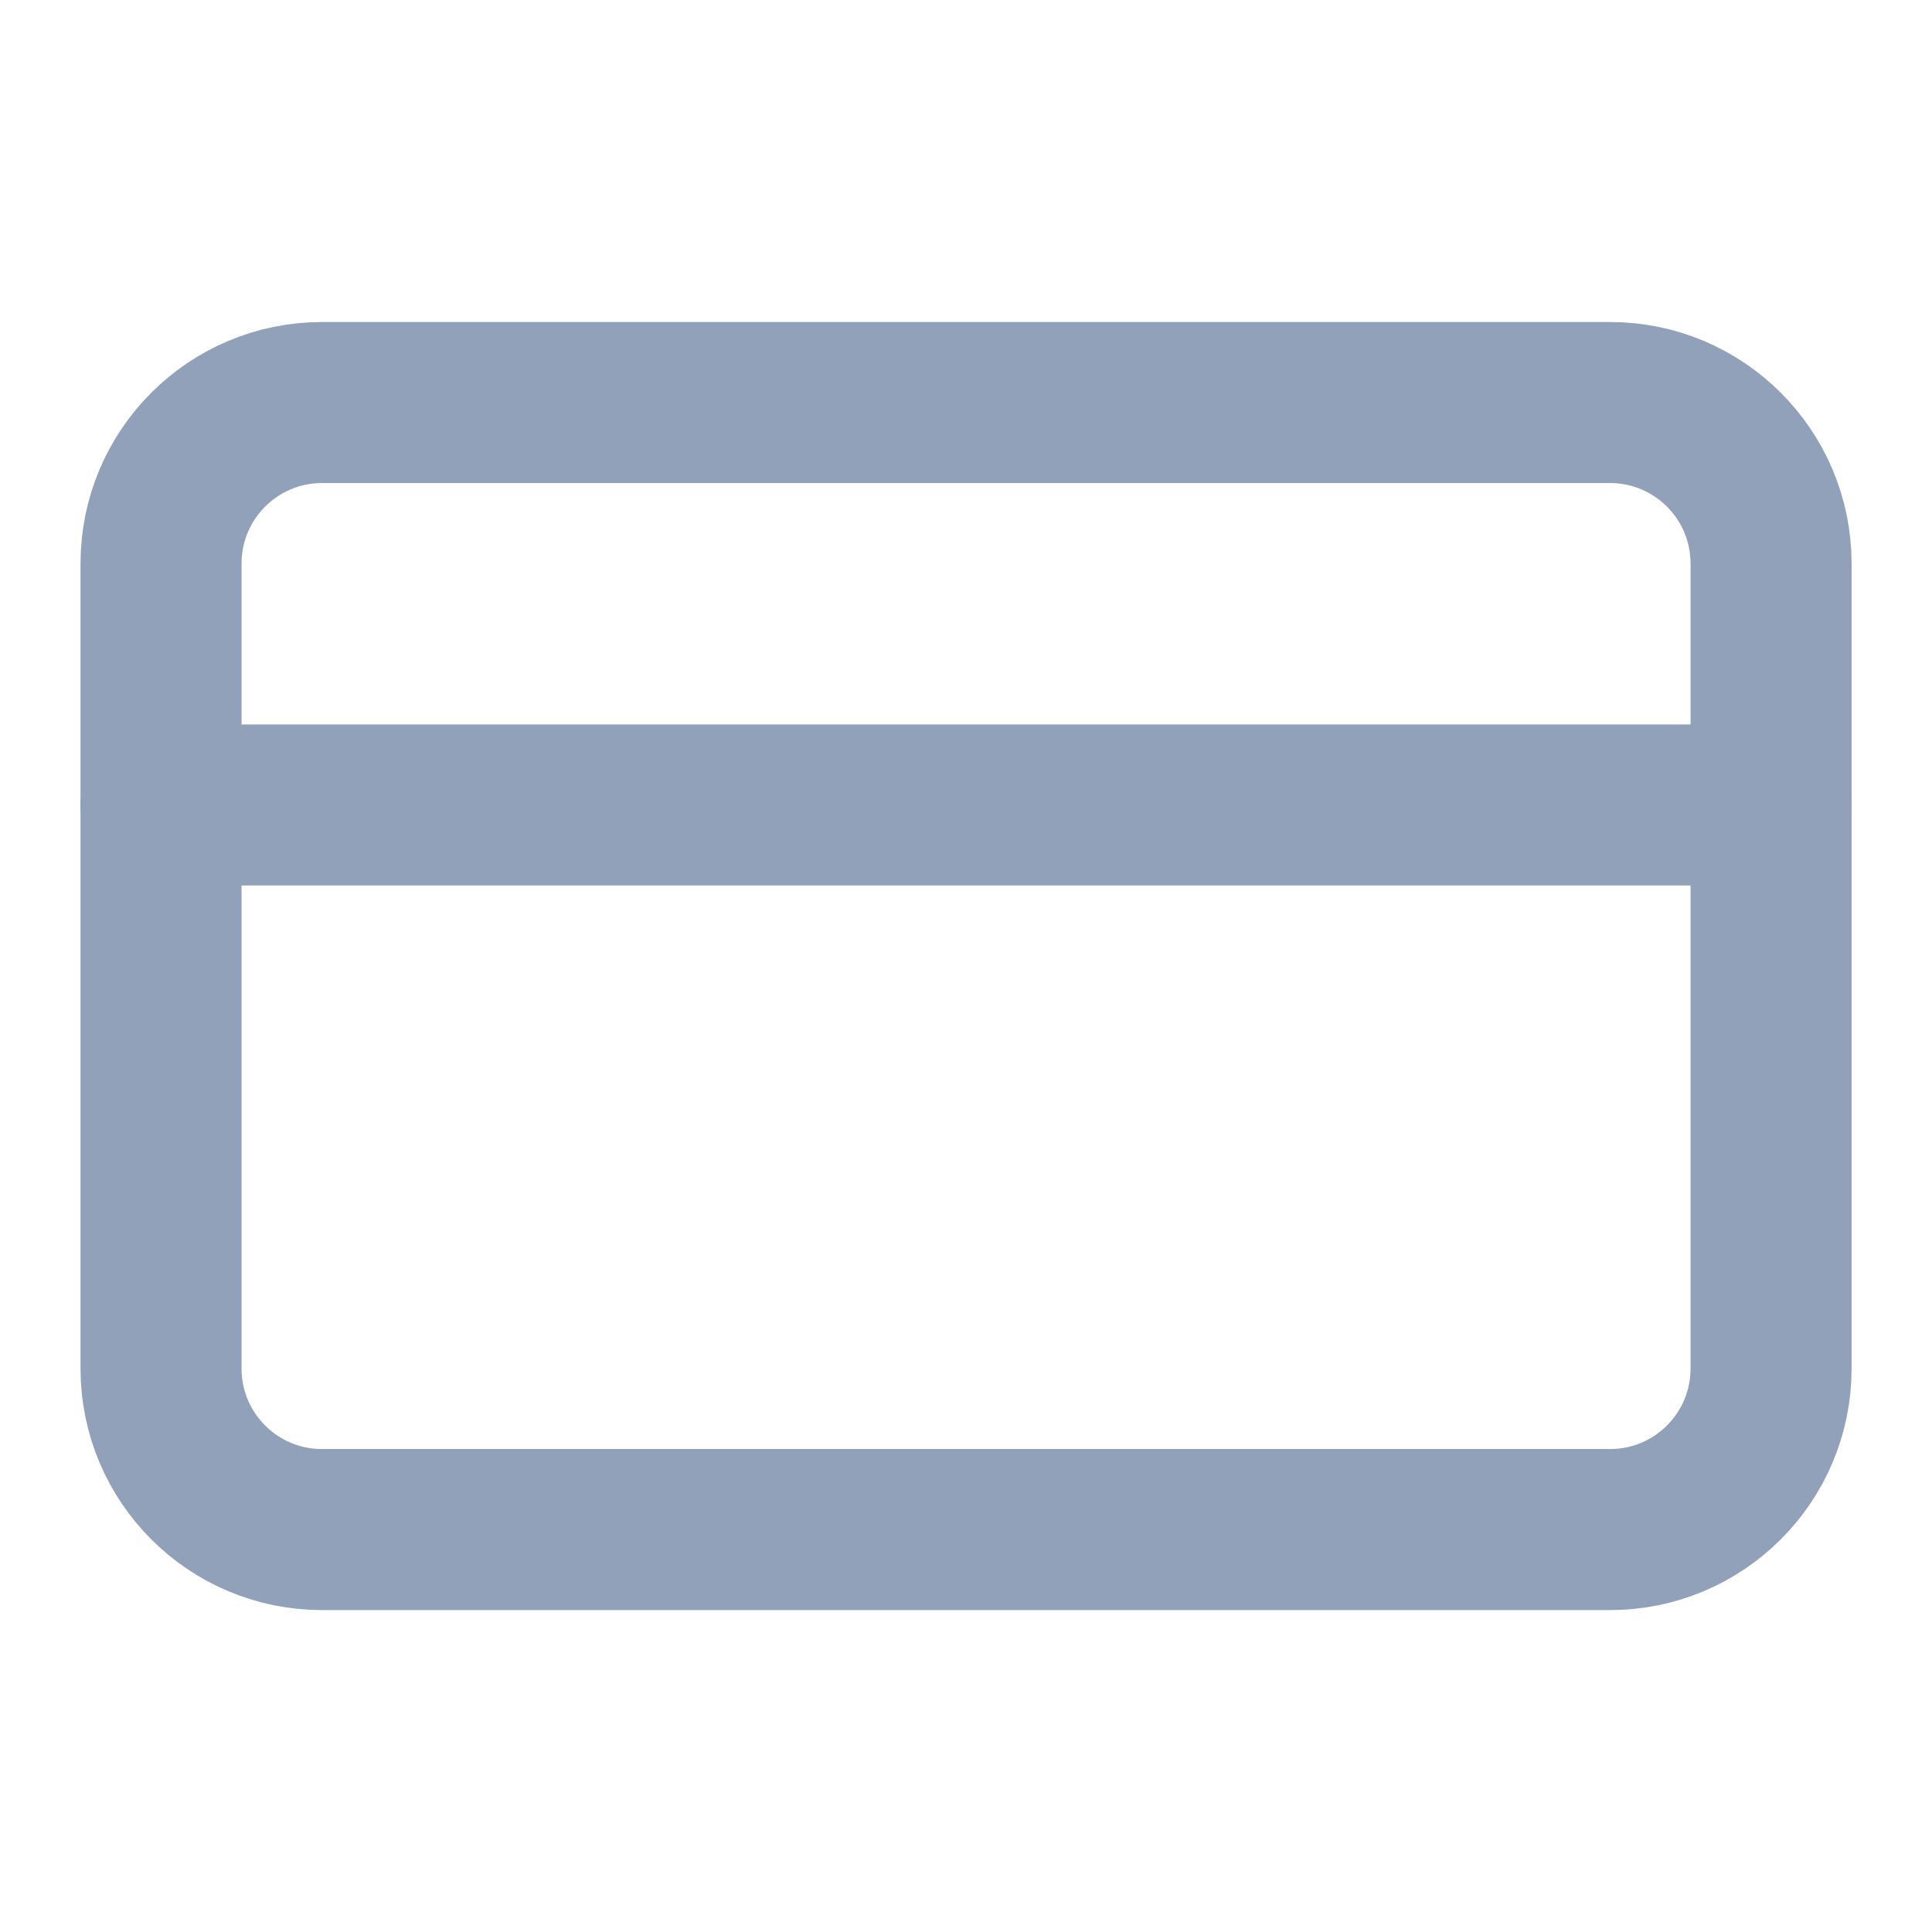
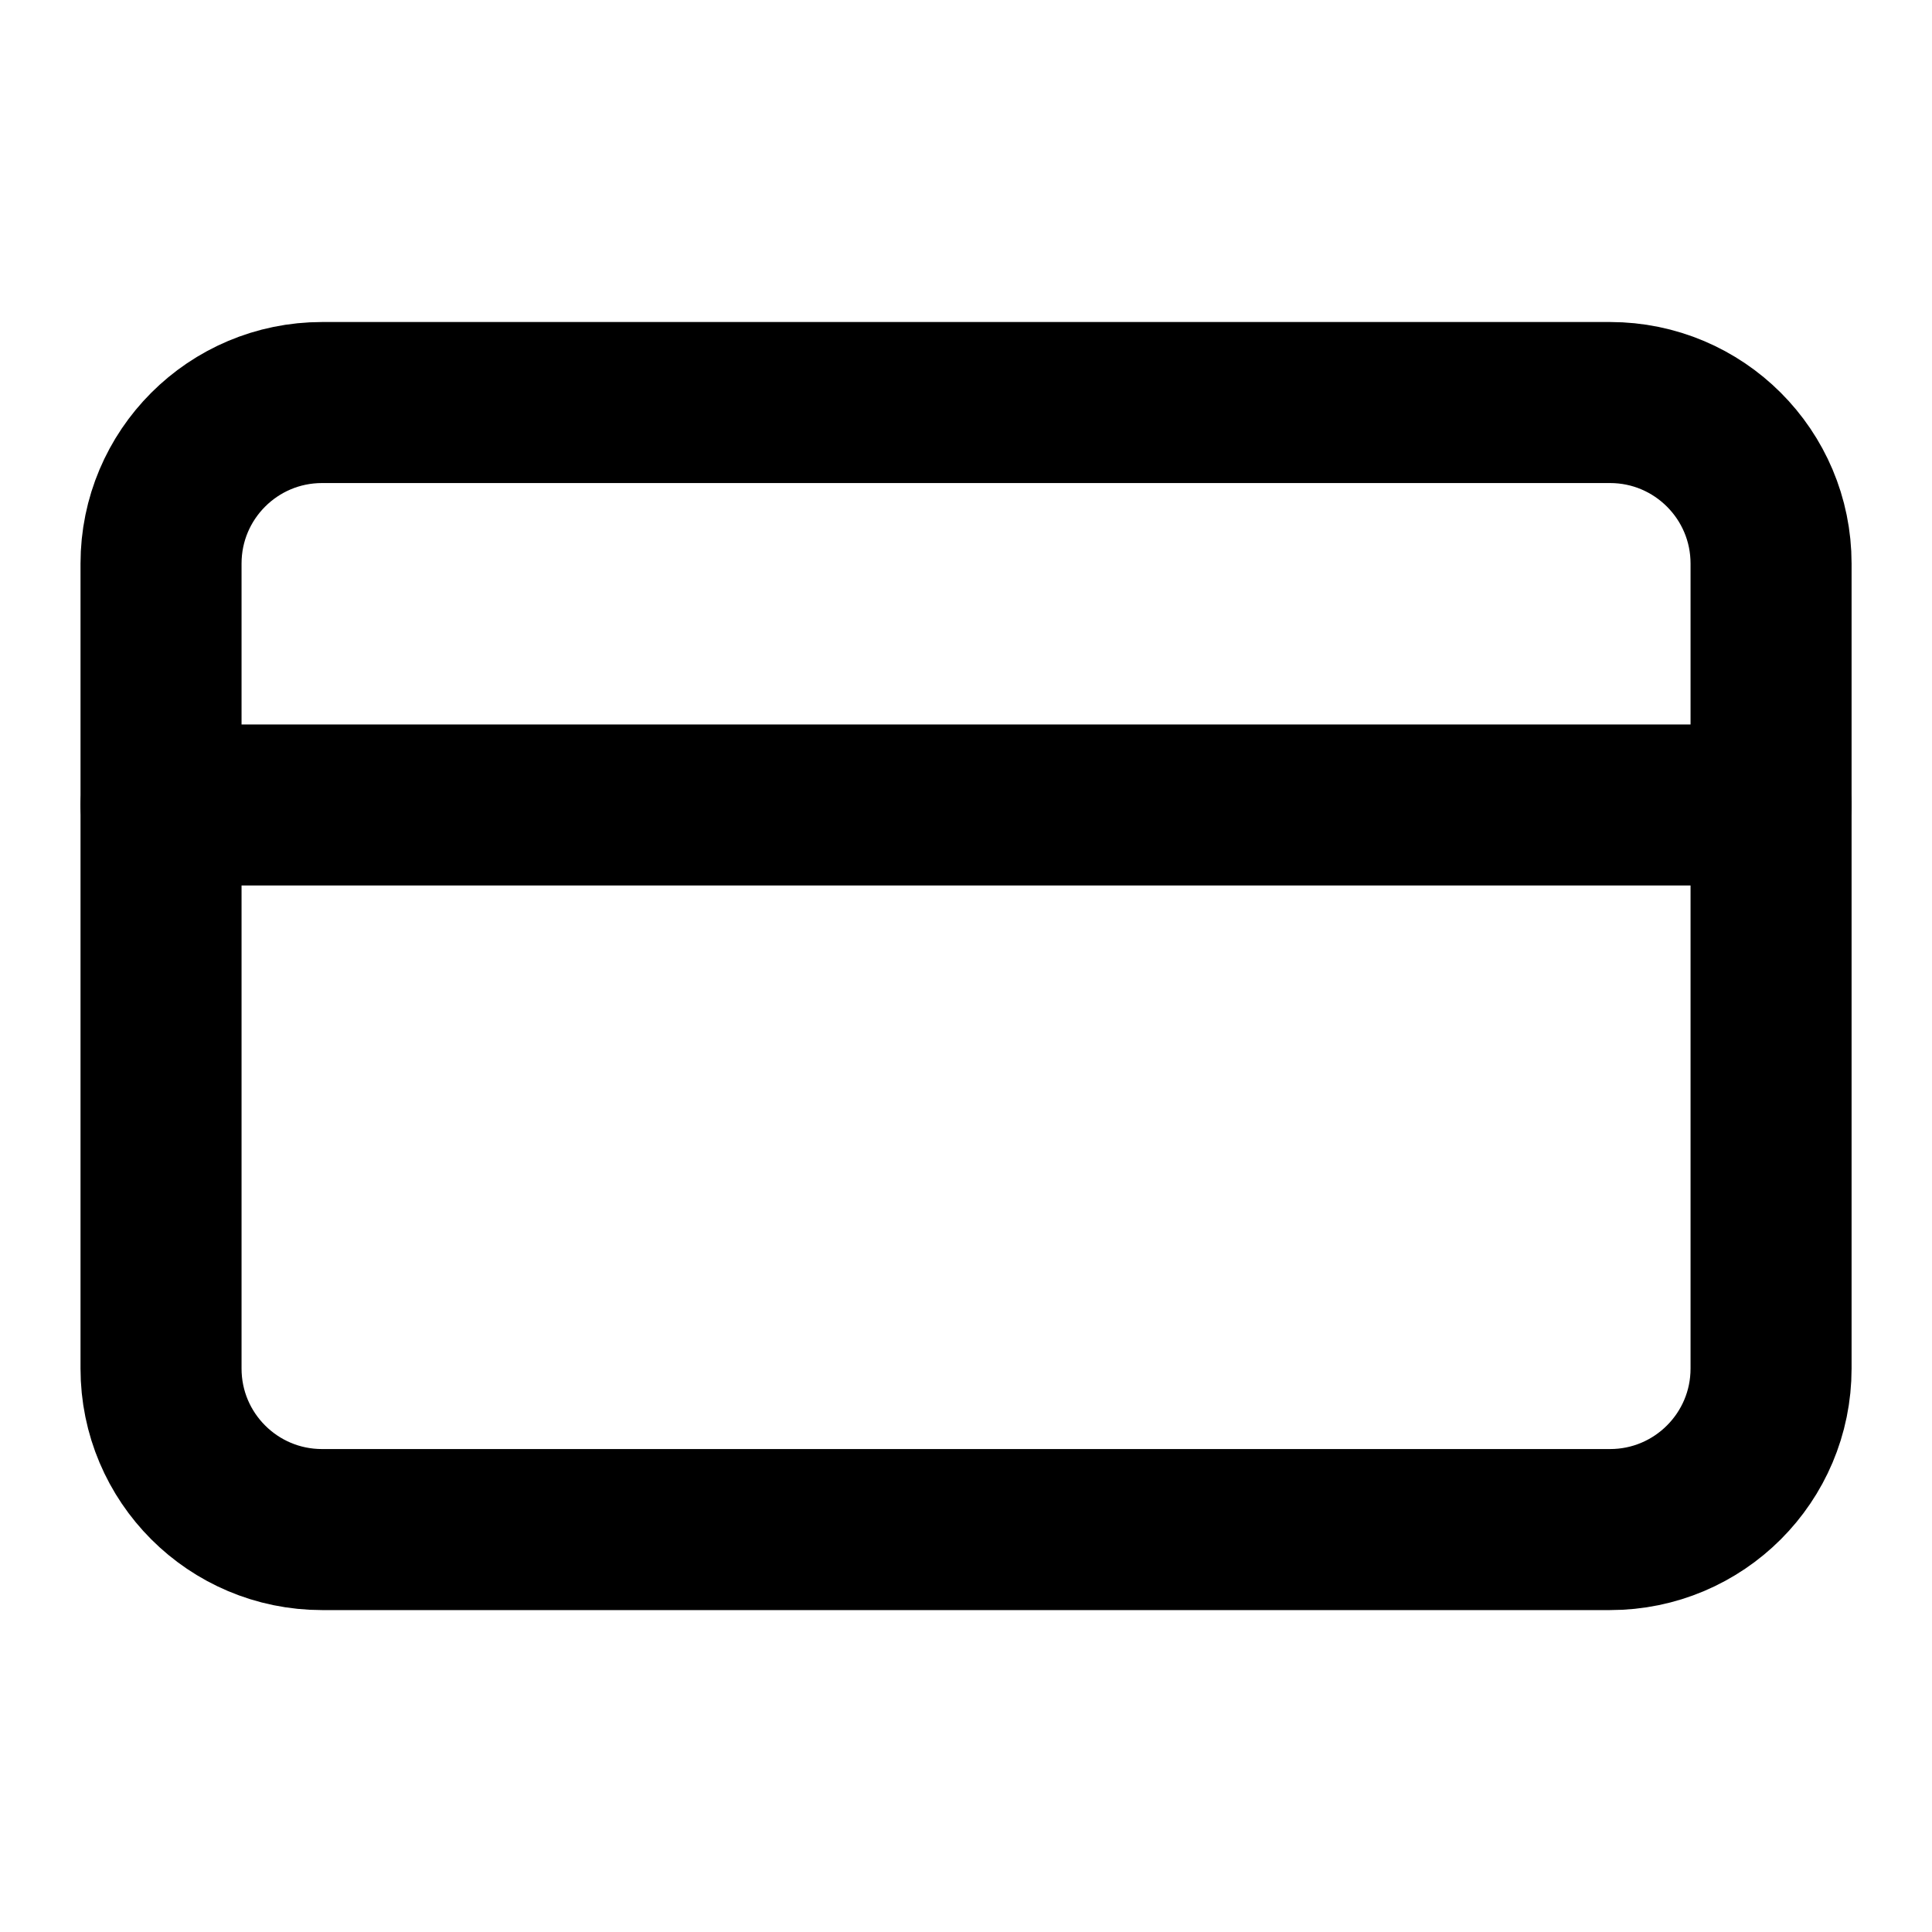
<svg xmlns="http://www.w3.org/2000/svg" width="20" height="20" viewBox="0 0 20 20" fill="none">
-   <path d="M16.667 4.167H3.334C2.413 4.167 1.667 4.913 1.667 5.834V14.167C1.667 15.088 2.413 15.834 3.334 15.834H16.667C17.587 15.834 18.334 15.088 18.334 14.167V5.834C18.334 4.913 17.587 4.167 16.667 4.167Z" stroke="#90A1B9" stroke-width="1.667" stroke-linecap="round" stroke-linejoin="round" />
-   <path d="M1.667 8.333H18.334" stroke="#90A1B9" stroke-width="1.667" stroke-linecap="round" stroke-linejoin="round" />
+   <path d="M16.667 4.167H3.334C2.413 4.167 1.667 4.913 1.667 5.834V14.167C1.667 15.088 2.413 15.834 3.334 15.834H16.667C17.587 15.834 18.334 15.088 18.334 14.167V5.834C18.334 4.913 17.587 4.167 16.667 4.167Z" stroke="currentColor" stroke-width="1.667" stroke-linecap="round" stroke-linejoin="round" />
+   <path d="M1.667 8.333H18.334" stroke="currentColor" stroke-width="1.667" stroke-linecap="round" stroke-linejoin="round" />
</svg>
